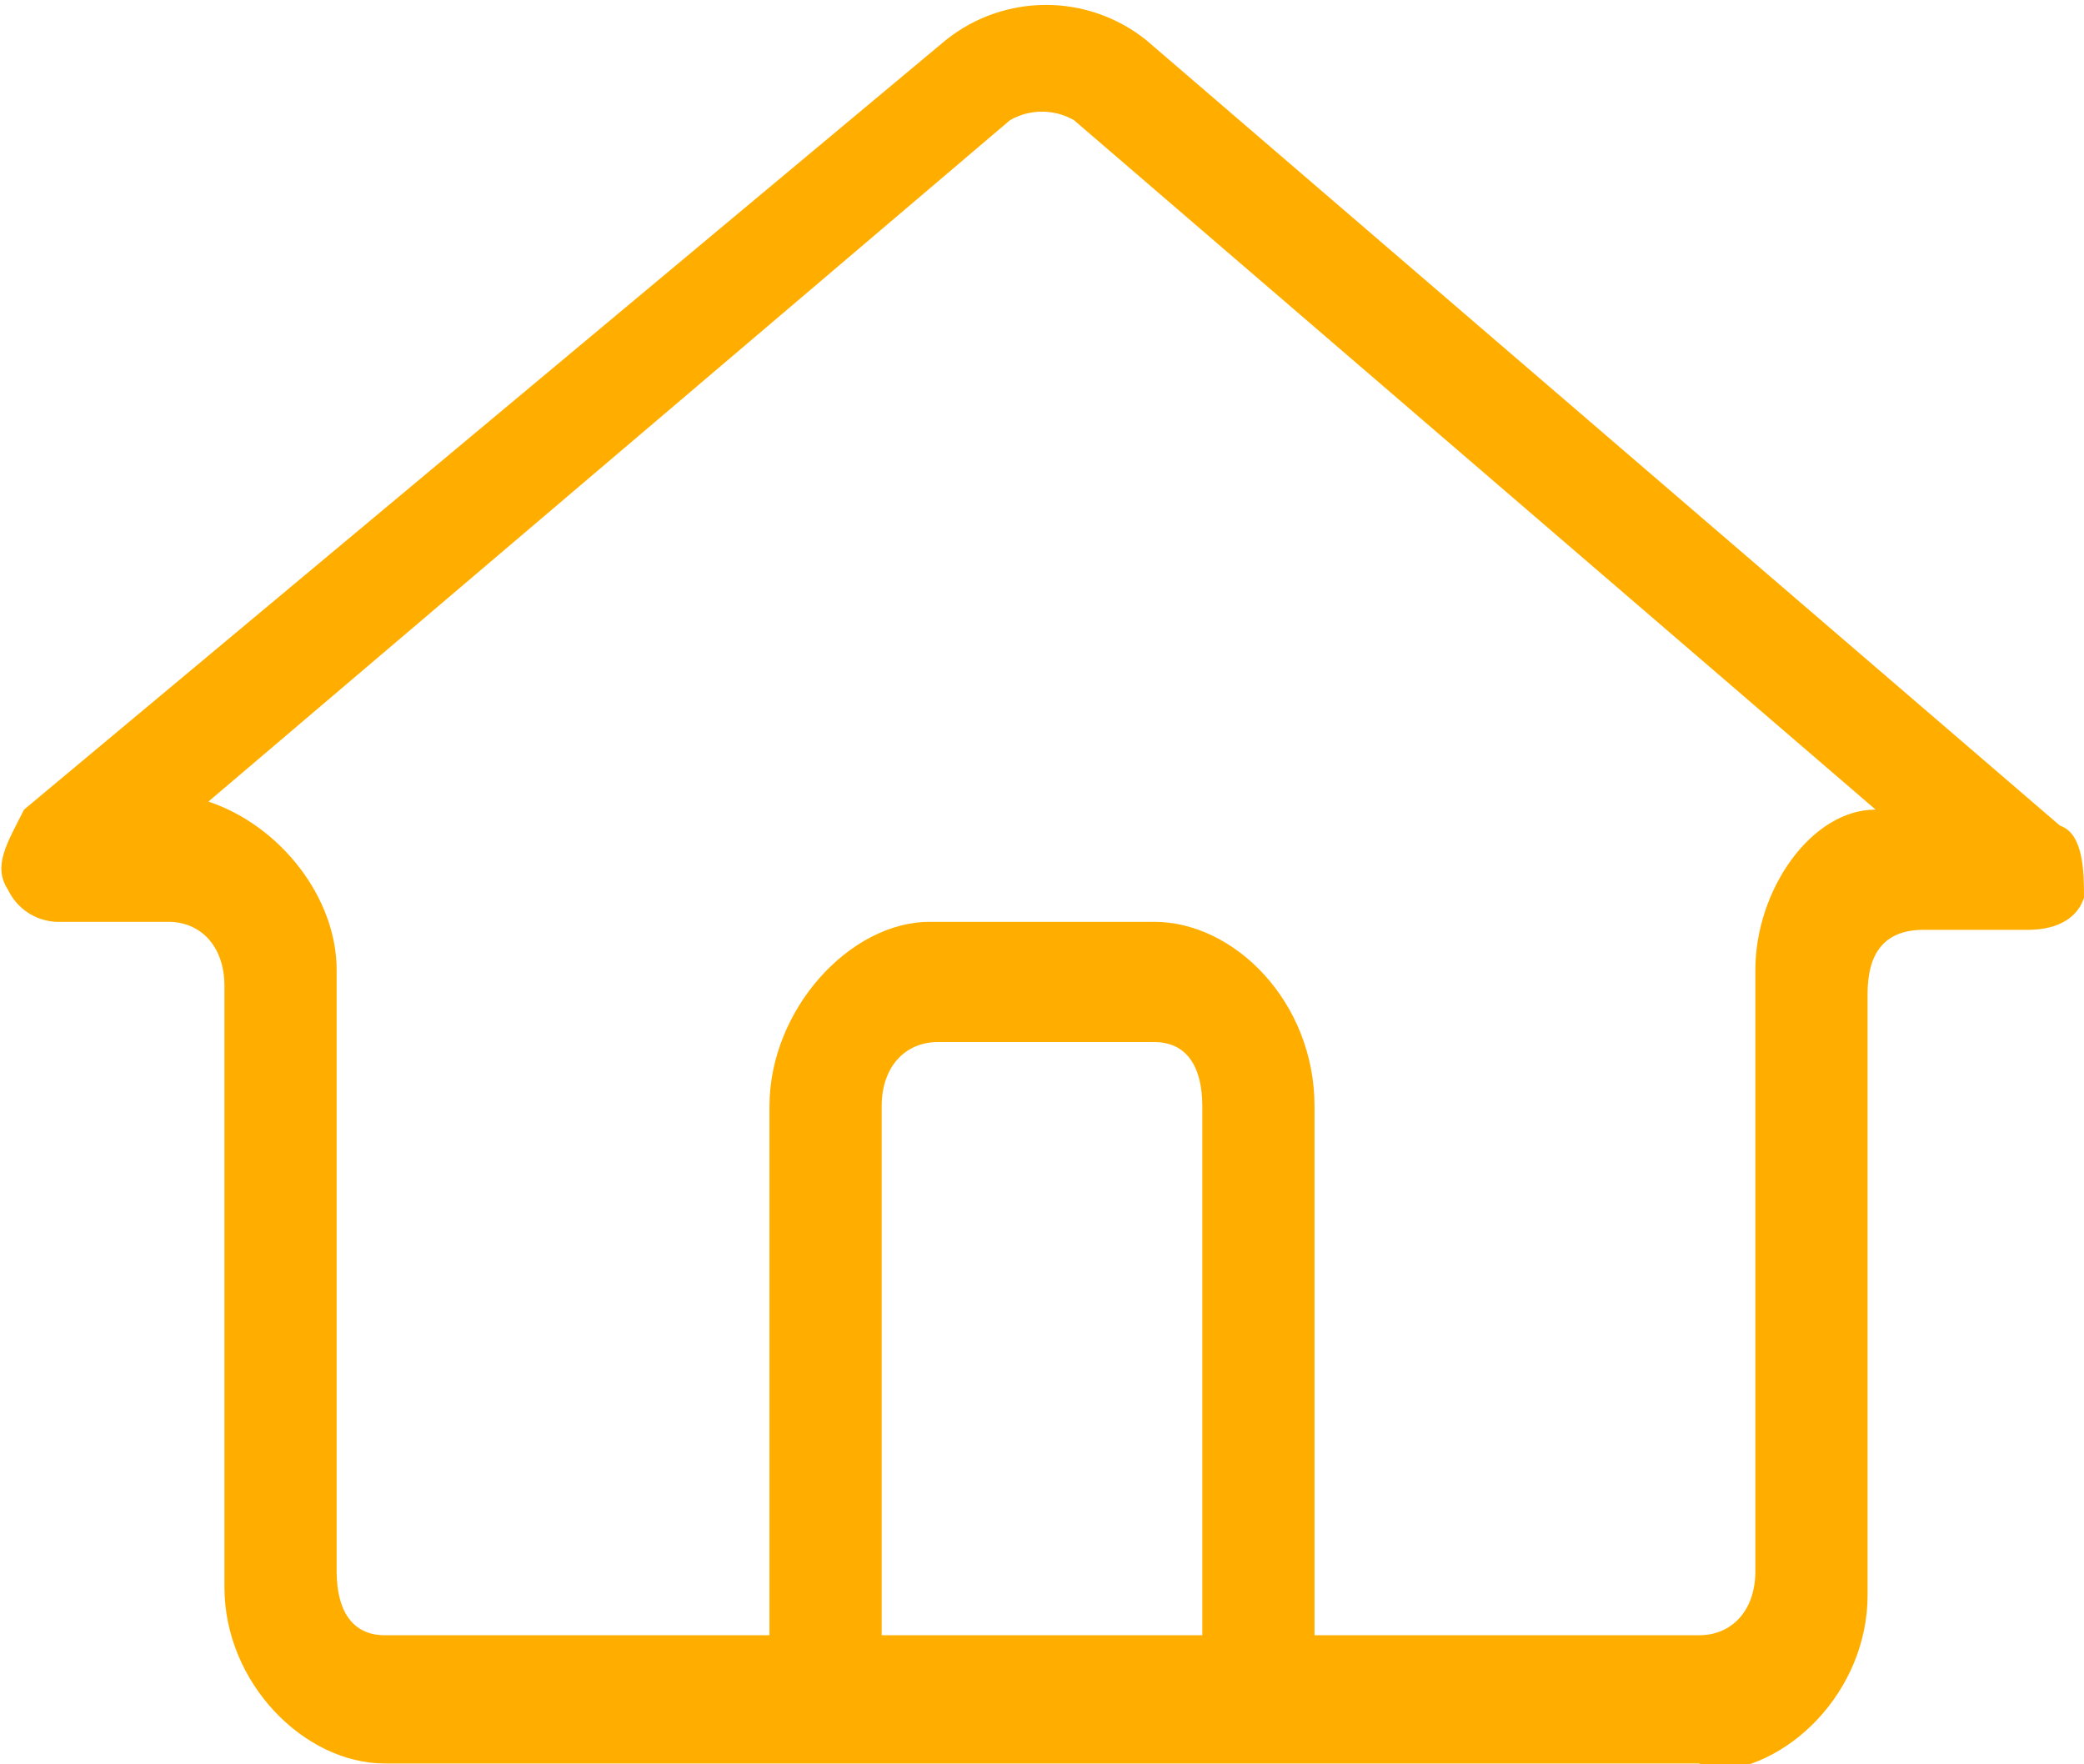
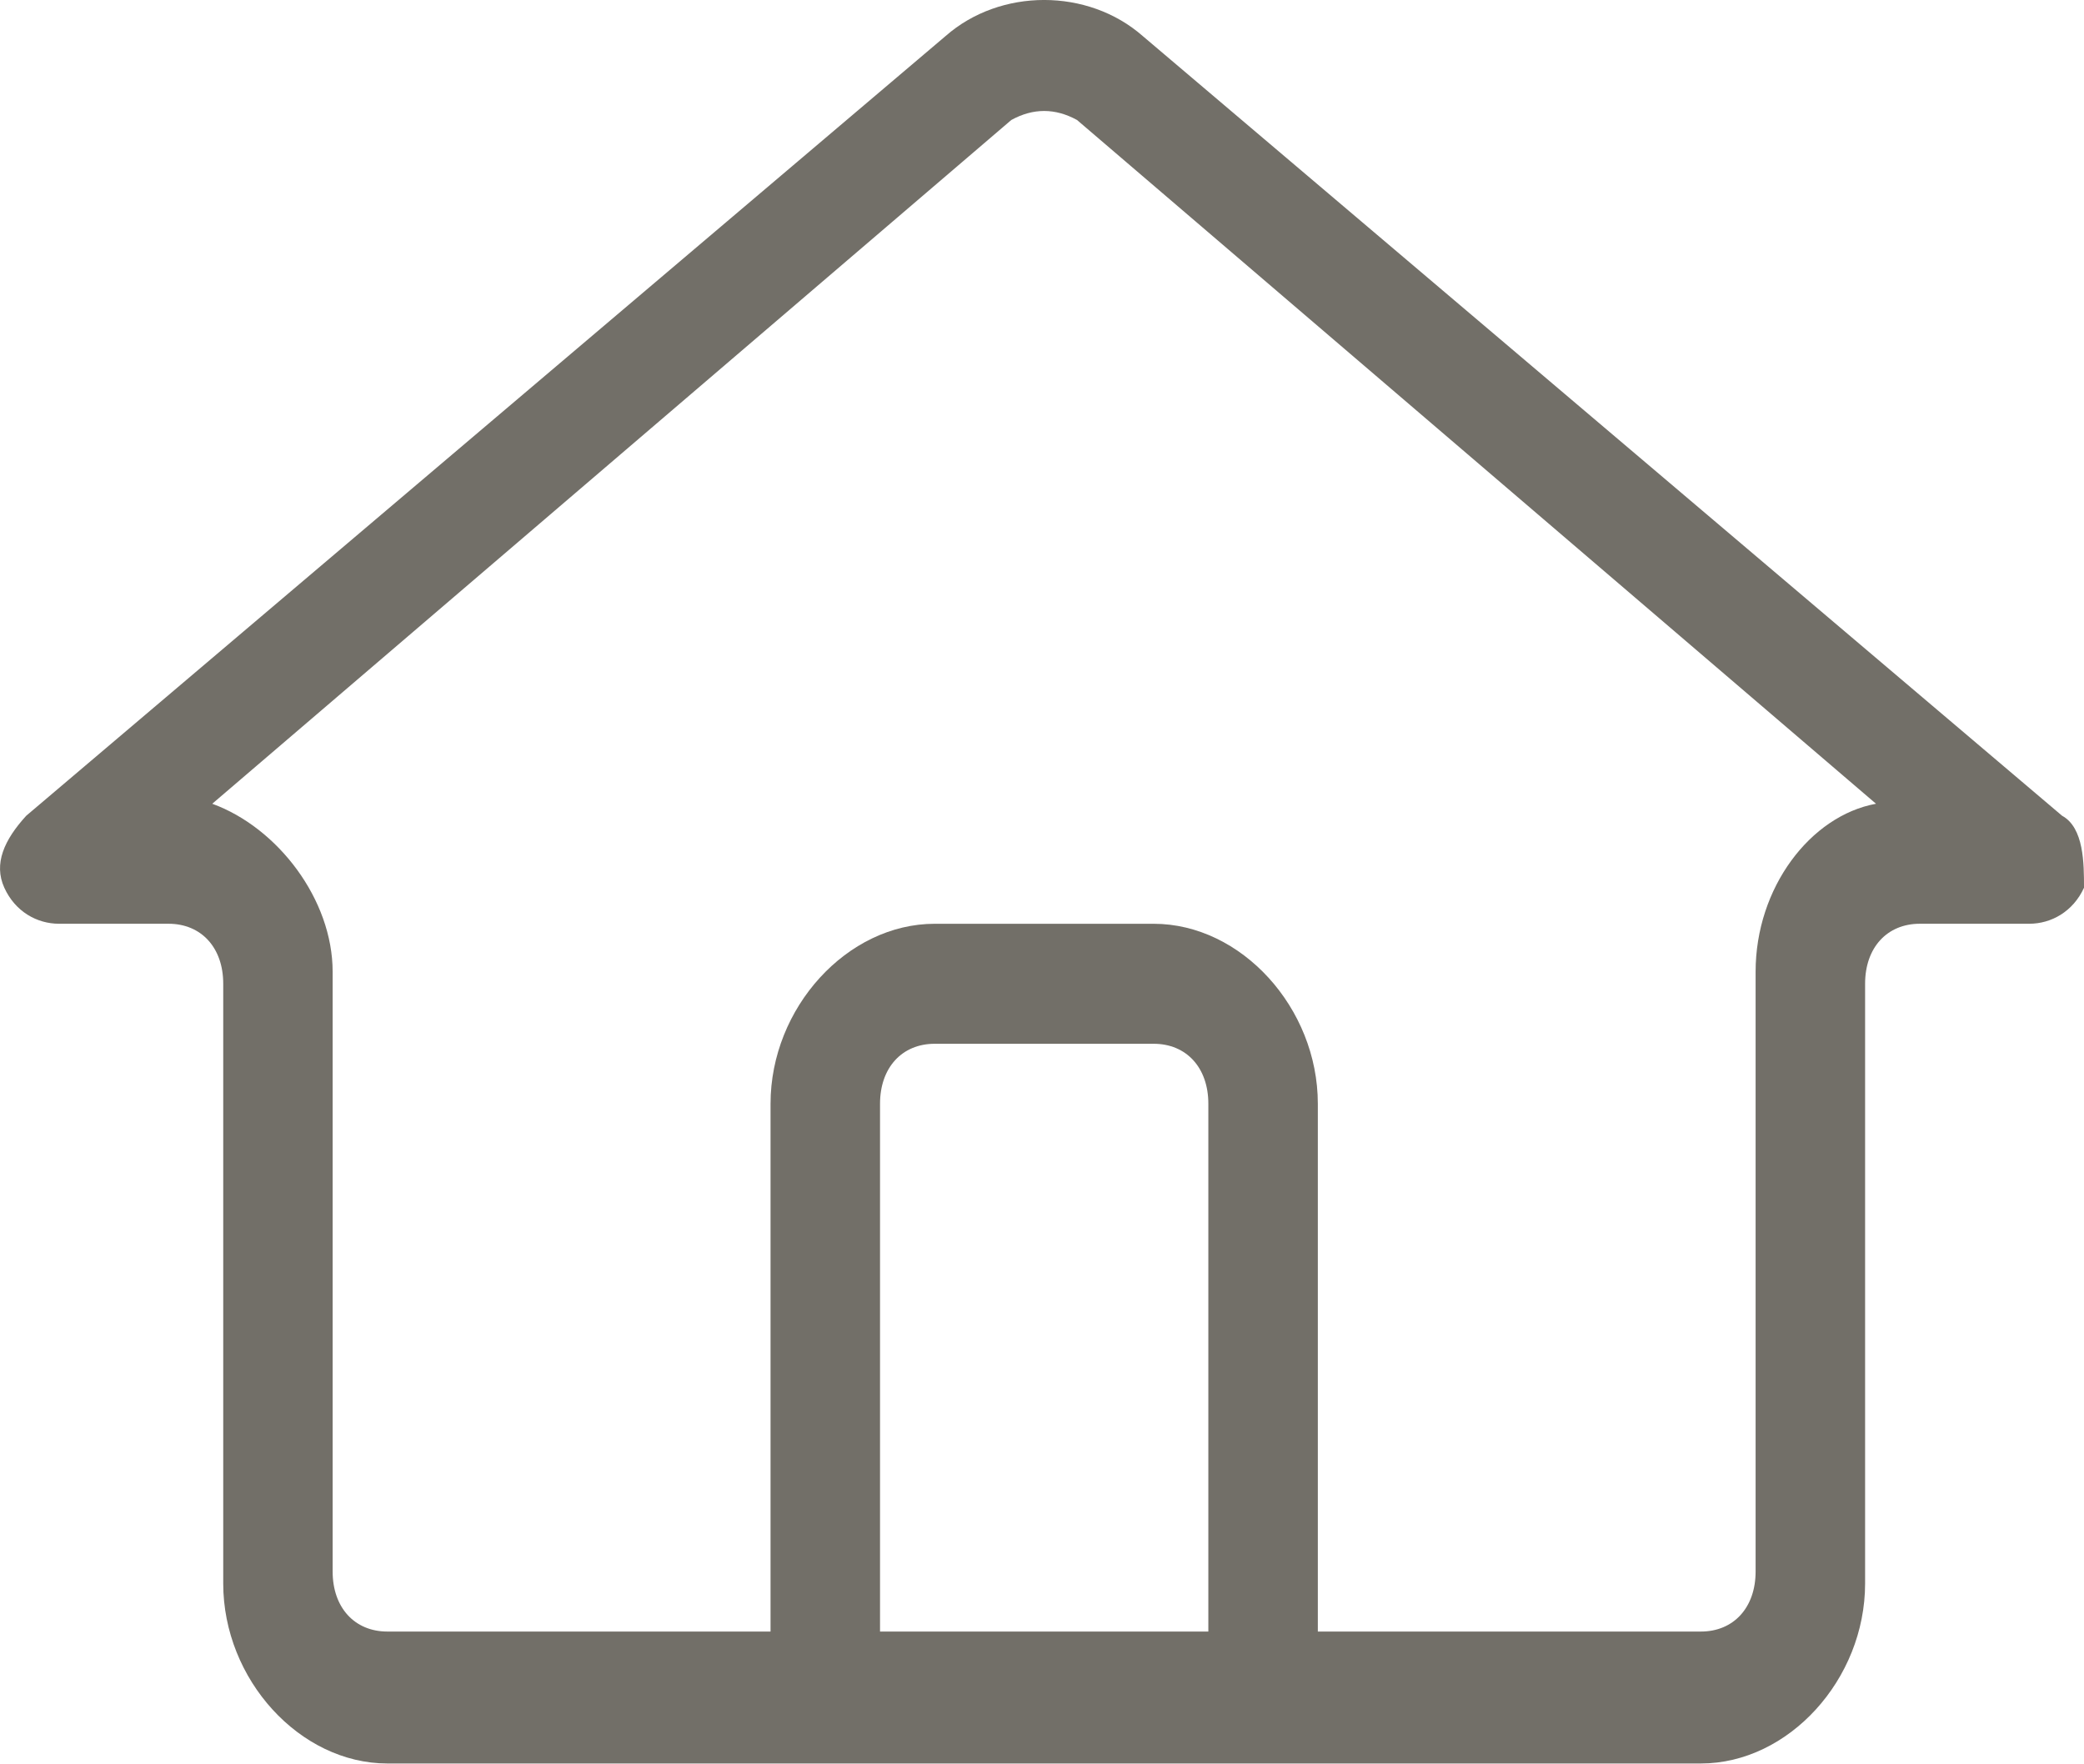
- <svg xmlns="http://www.w3.org/2000/svg" width="26" height="22" fill="none">
-   <path d="M21.2 22H4.8c-1 0-2-1-2-2.2v-7.5c0-.5-.3-.8-.7-.8H.7a.7.7 0 0 1-.6-.4c-.2-.3 0-.6.2-1L11.8.5a2 2 0 0 1 2.5 0l11.4 9.8c.3.1.3.6.3.9-.1.3-.4.4-.7.4H24c-.5 0-.7.3-.7.8v7.5c0 1.2-1 2.2-2 2.2zM2.6 10c.9.3 1.6 1.2 1.6 2.1v7.5c0 .5.2.8.6.8h16.4c.4 0 .7-.3.7-.8v-7.5c0-1 .7-2 1.5-2l-10-8.6a.8.8 0 0 0-.8 0L2.6 10z" fill="#FFAE00" />
-   <path d="M15 21.3v-7.5c0-.5-.2-.8-.6-.8h-2.7c-.4 0-.7.3-.7.8v7.5H9.6v-7.5c0-1.2 1-2.3 2-2.3h2.8c1 0 2 1 2 2.3v7.5h-1.3z" fill="#FFAE00" />
+ <svg xmlns="http://www.w3.org/2000/svg" width="26" height="22" viewBox="0 0 26 22" fill="none">
+   <path d="M21.22 22H4.833C3.741 22 2.785 20.952 2.785 19.755V12.272C2.785 11.823 2.512 11.524 2.102 11.524H0.736C0.463 11.524 0.19 11.374 0.054 11.075C-0.083 10.775 0.054 10.476 0.327 10.177L11.798 0.449C12.48 -0.15 13.573 -0.15 14.256 0.449L25.727 10.177C26 10.326 26 10.775 26 11.075C25.863 11.374 25.59 11.524 25.317 11.524H23.952C23.542 11.524 23.269 11.823 23.269 12.272V19.755C23.269 20.952 22.313 22 21.22 22ZM2.648 10.027C3.468 10.326 4.15 11.225 4.15 12.122V19.605C4.15 20.054 4.423 20.354 4.833 20.354H21.22C21.63 20.354 21.903 20.054 21.903 19.605V12.122C21.903 11.075 22.586 10.177 23.405 10.027L13.437 1.497C13.163 1.347 12.89 1.347 12.617 1.497L2.648 10.027Z" fill="#726F68" />
+   <path d="M5.462 9.728V2.245C5.462 1.796 5.189 1.497 4.78 1.497H2.048C1.639 1.497 1.366 1.796 1.366 2.245V9.728H0V2.245C0 1.048 0.956 -5.70907e-07 2.048 -5.70907e-07H4.78C5.872 -5.70907e-07 6.828 1.048 6.828 2.245V9.728H5.462Z" transform="translate(9.61328 11.5244)" fill="#726F68" />
</svg>
